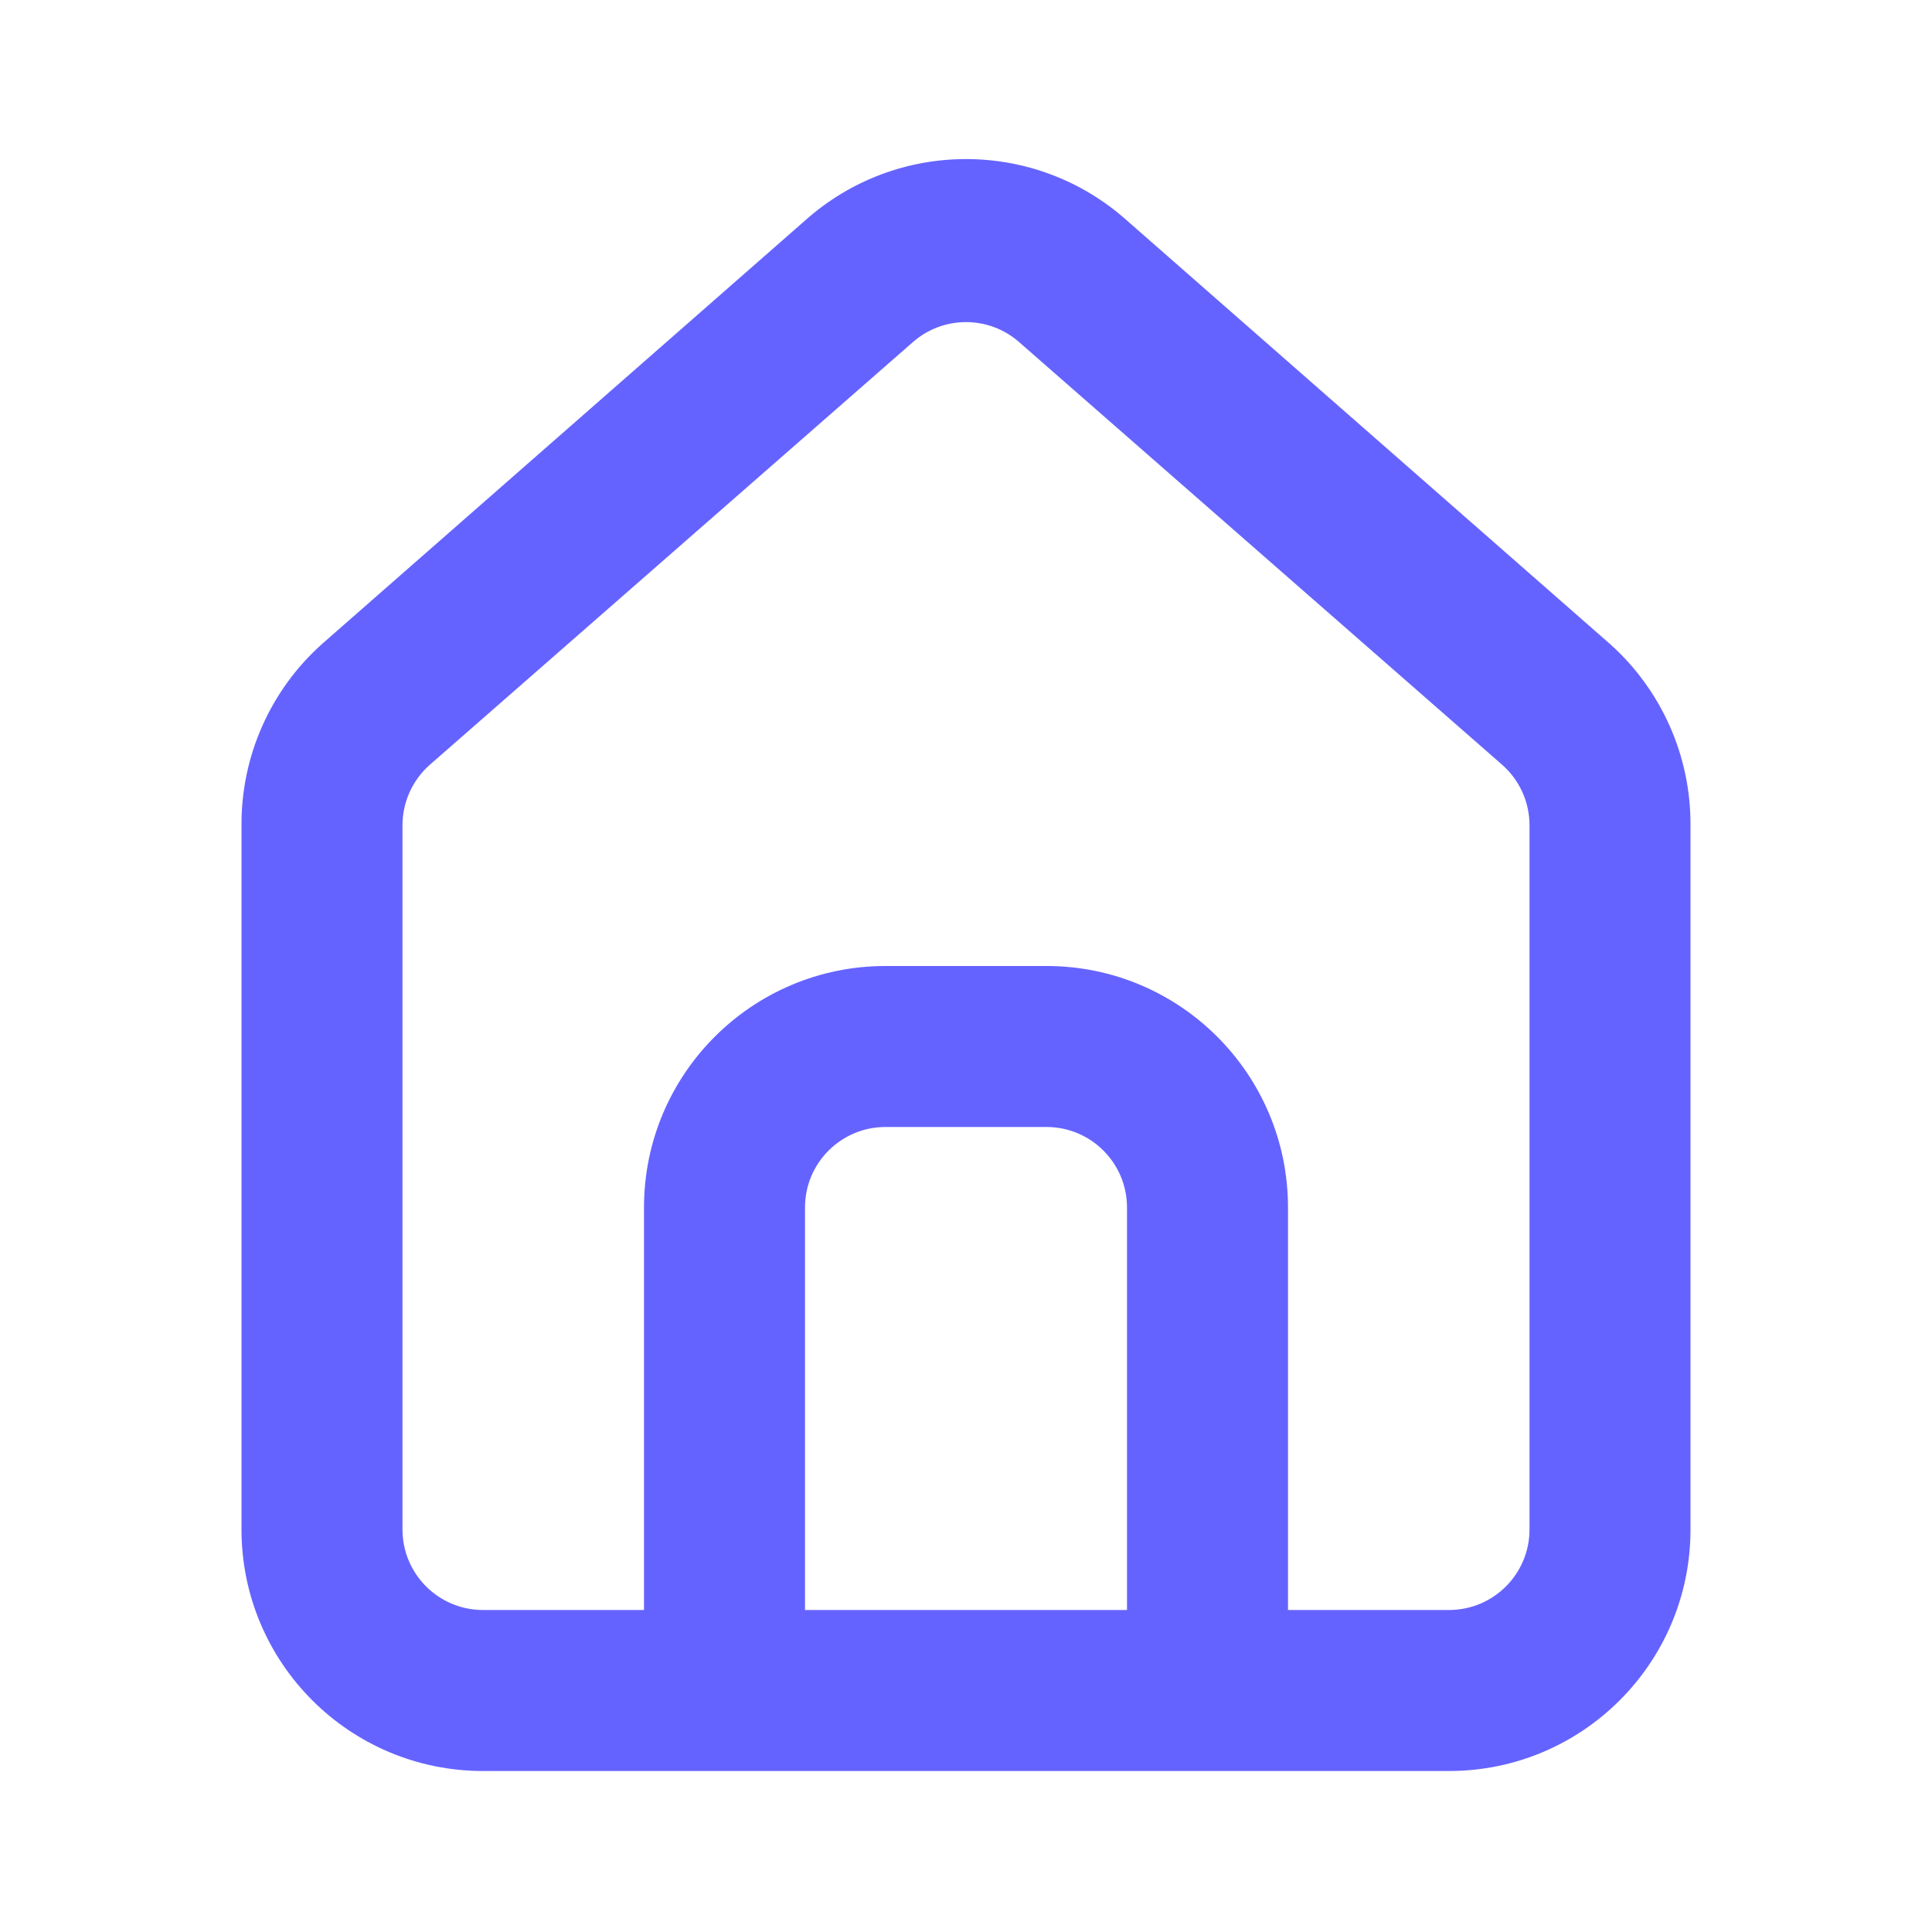
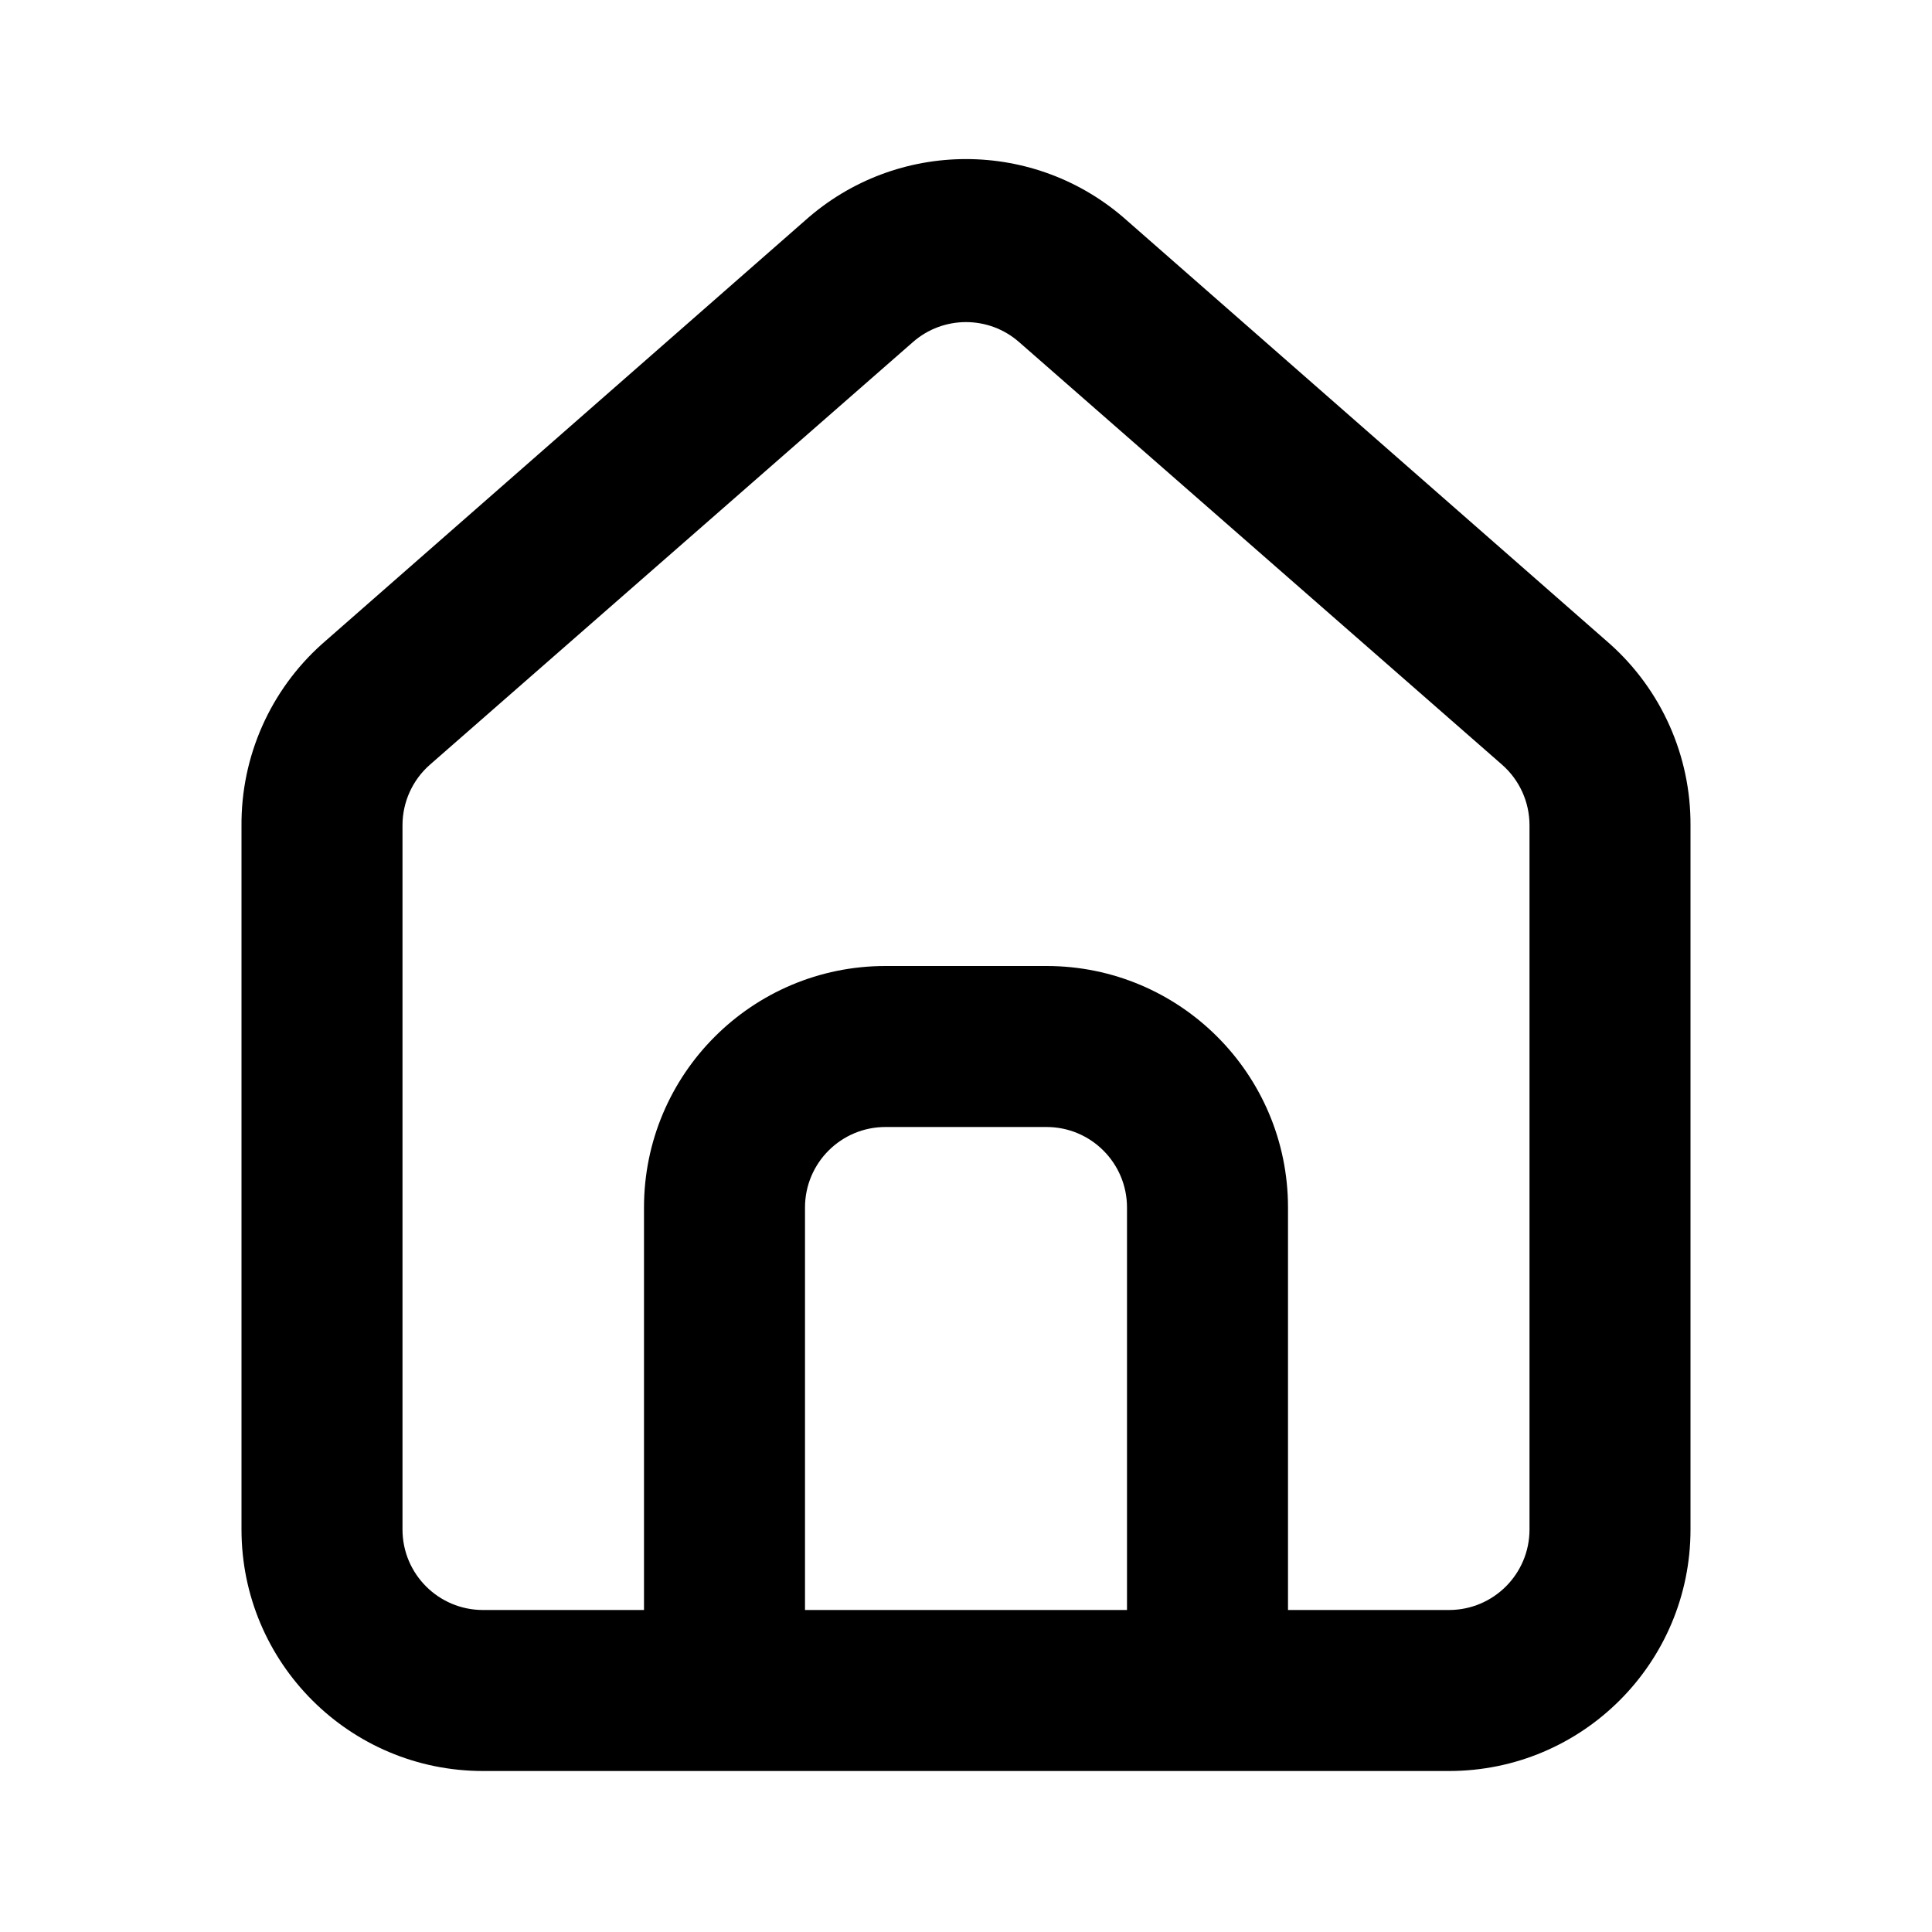
<svg xmlns="http://www.w3.org/2000/svg" viewBox="0 0 24 24">
-   <path fill="#6563ff" d="M20,8h0L14,2.74a3,3,0,0,0-4,0L4,8a3,3,0,0,0-1,2.26V19a3,3,0,0,0,3,3H18a3,3,0,0,0,3-3V10.25A3,3,0,0,0,20,8ZM14,20H10V15a1,1,0,0,1,1-1h2a1,1,0,0,1,1,1Zm5-1a1,1,0,0,1-1,1H16V15a3,3,0,0,0-3-3H11a3,3,0,0,0-3,3v5H6a1,1,0,0,1-1-1V10.25a1,1,0,0,1,.34-.75l6-5.25a1,1,0,0,1,1.32,0l6,5.25a1,1,0,0,1,.34.75Z" />
+   <path d="M20,8h0L14,2.74a3,3,0,0,0-4,0L4,8a3,3,0,0,0-1,2.26V19a3,3,0,0,0,3,3H18a3,3,0,0,0,3-3V10.25A3,3,0,0,0,20,8ZM14,20H10V15a1,1,0,0,1,1-1h2a1,1,0,0,1,1,1Zm5-1a1,1,0,0,1-1,1H16V15a3,3,0,0,0-3-3H11a3,3,0,0,0-3,3v5H6a1,1,0,0,1-1-1V10.25a1,1,0,0,1,.34-.75l6-5.25a1,1,0,0,1,1.32,0l6,5.25a1,1,0,0,1,.34.75Z" />
</svg>
